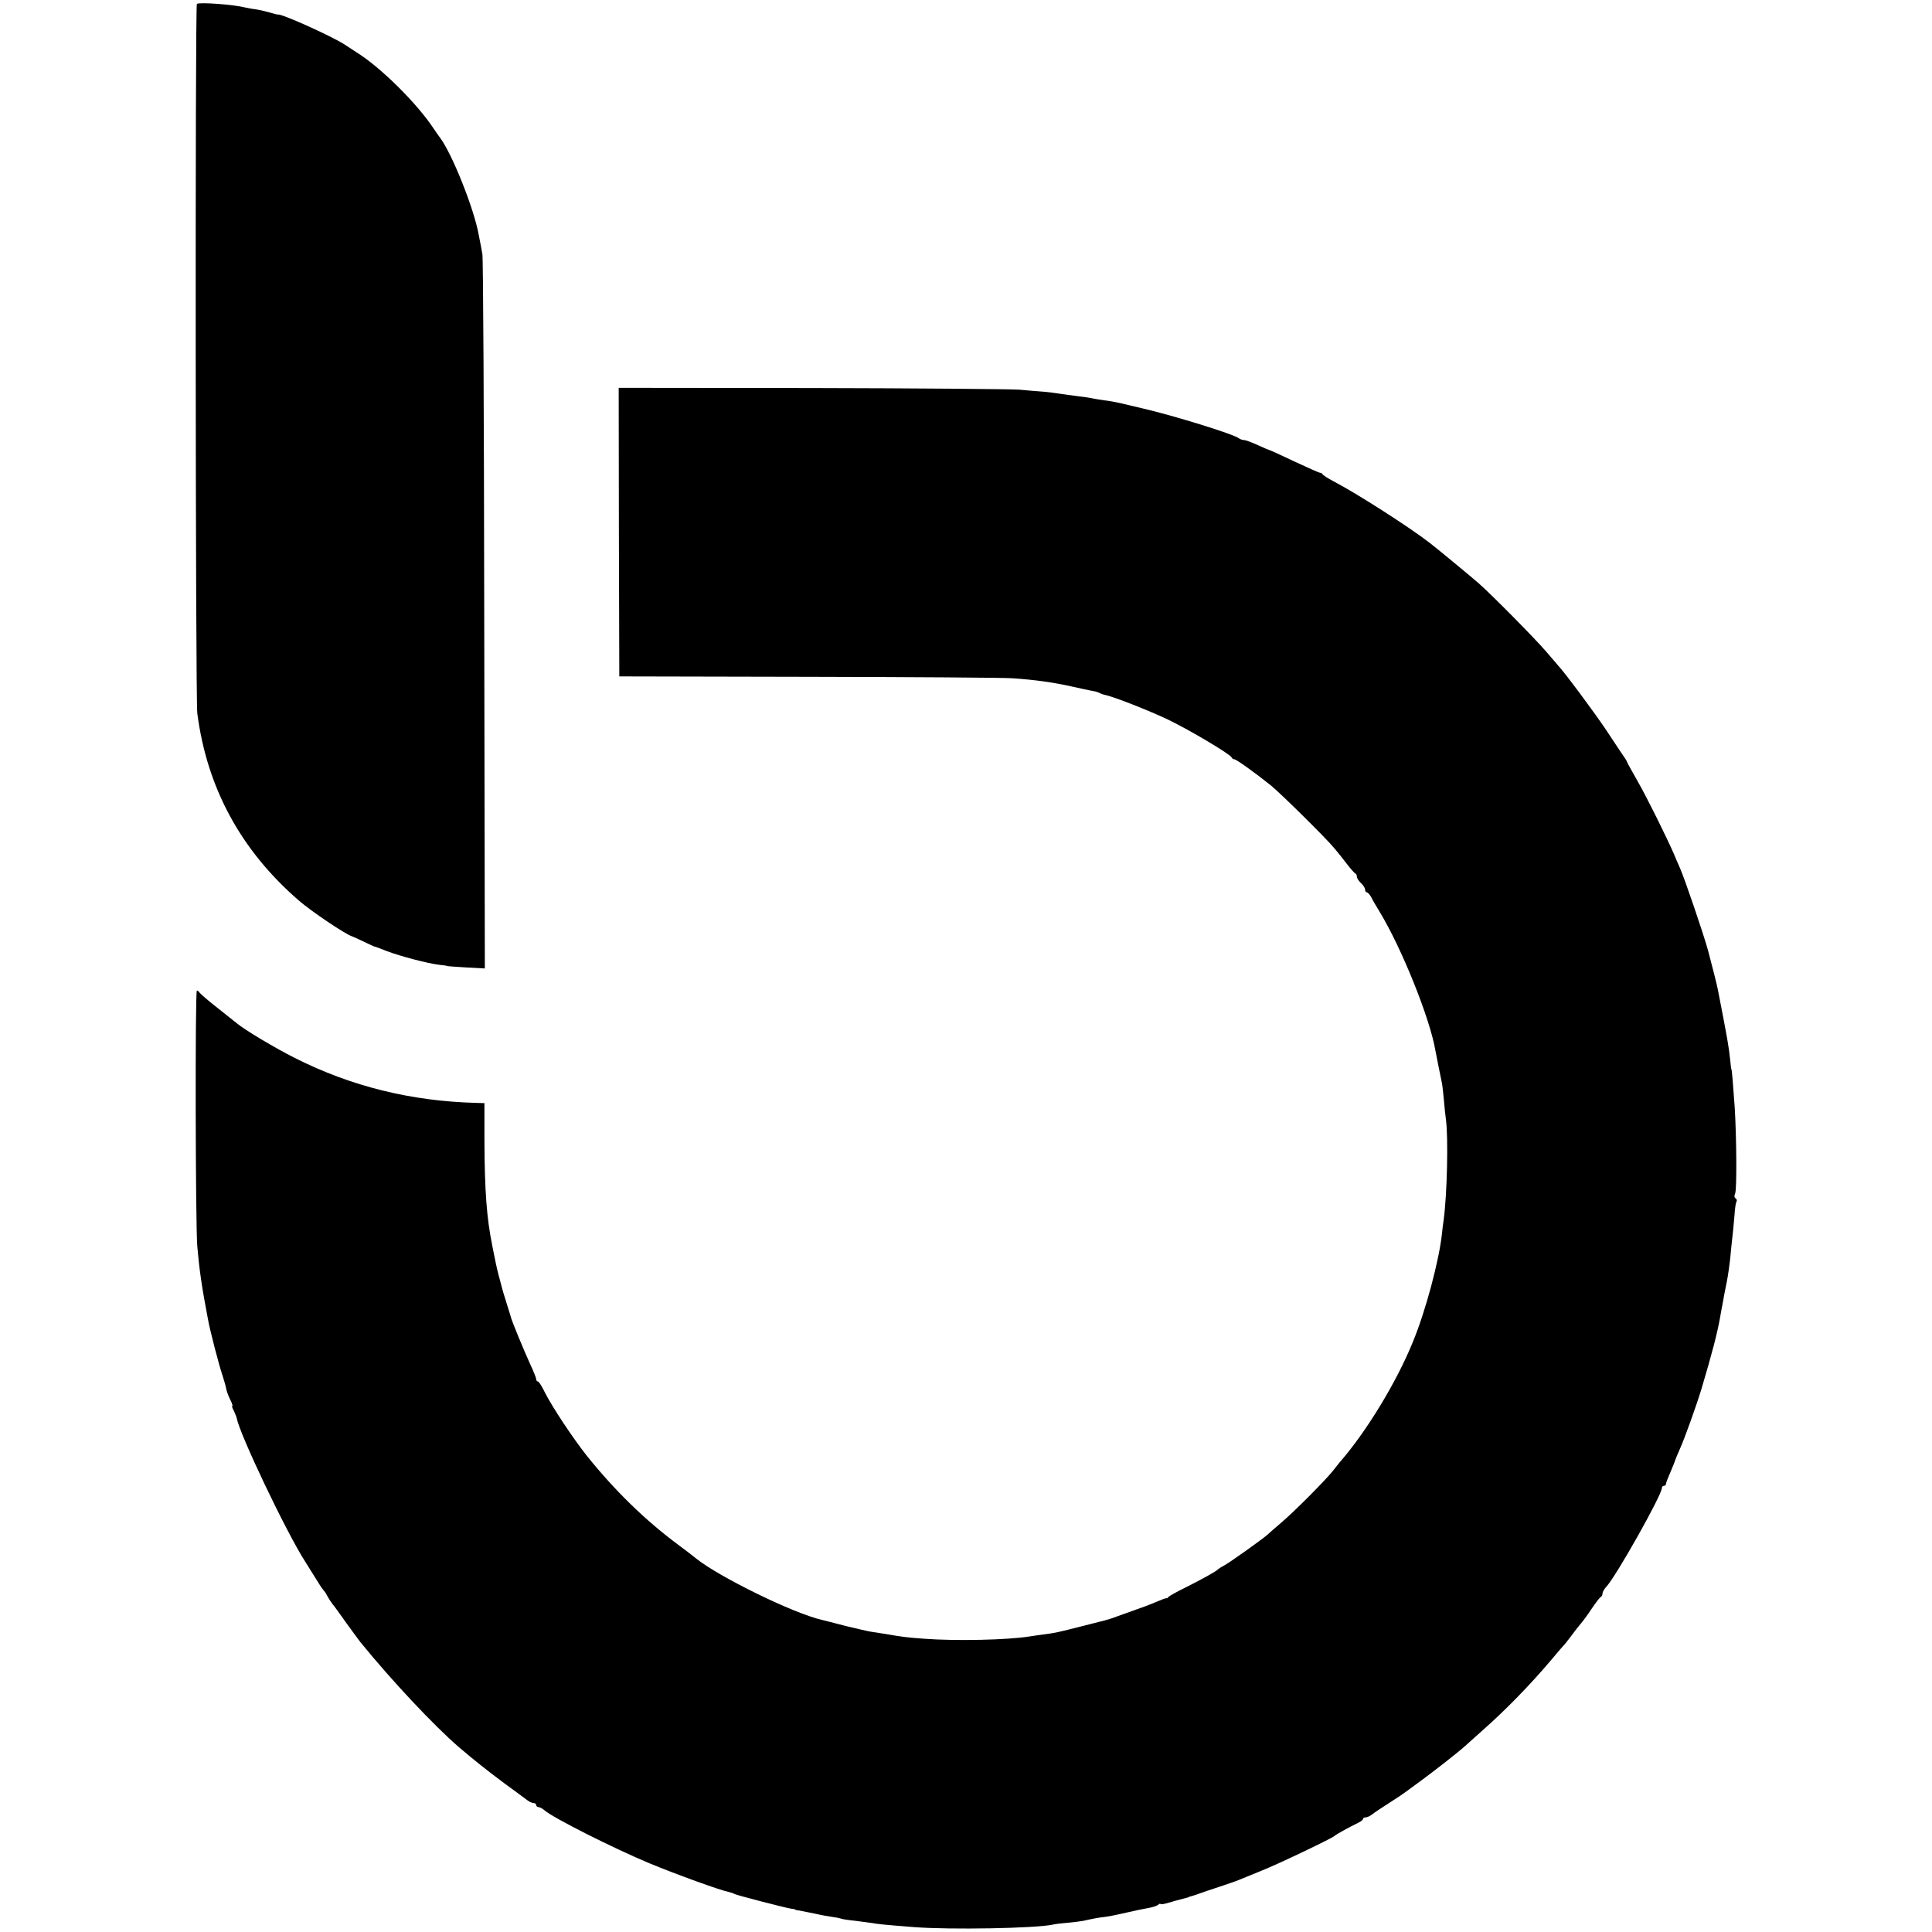
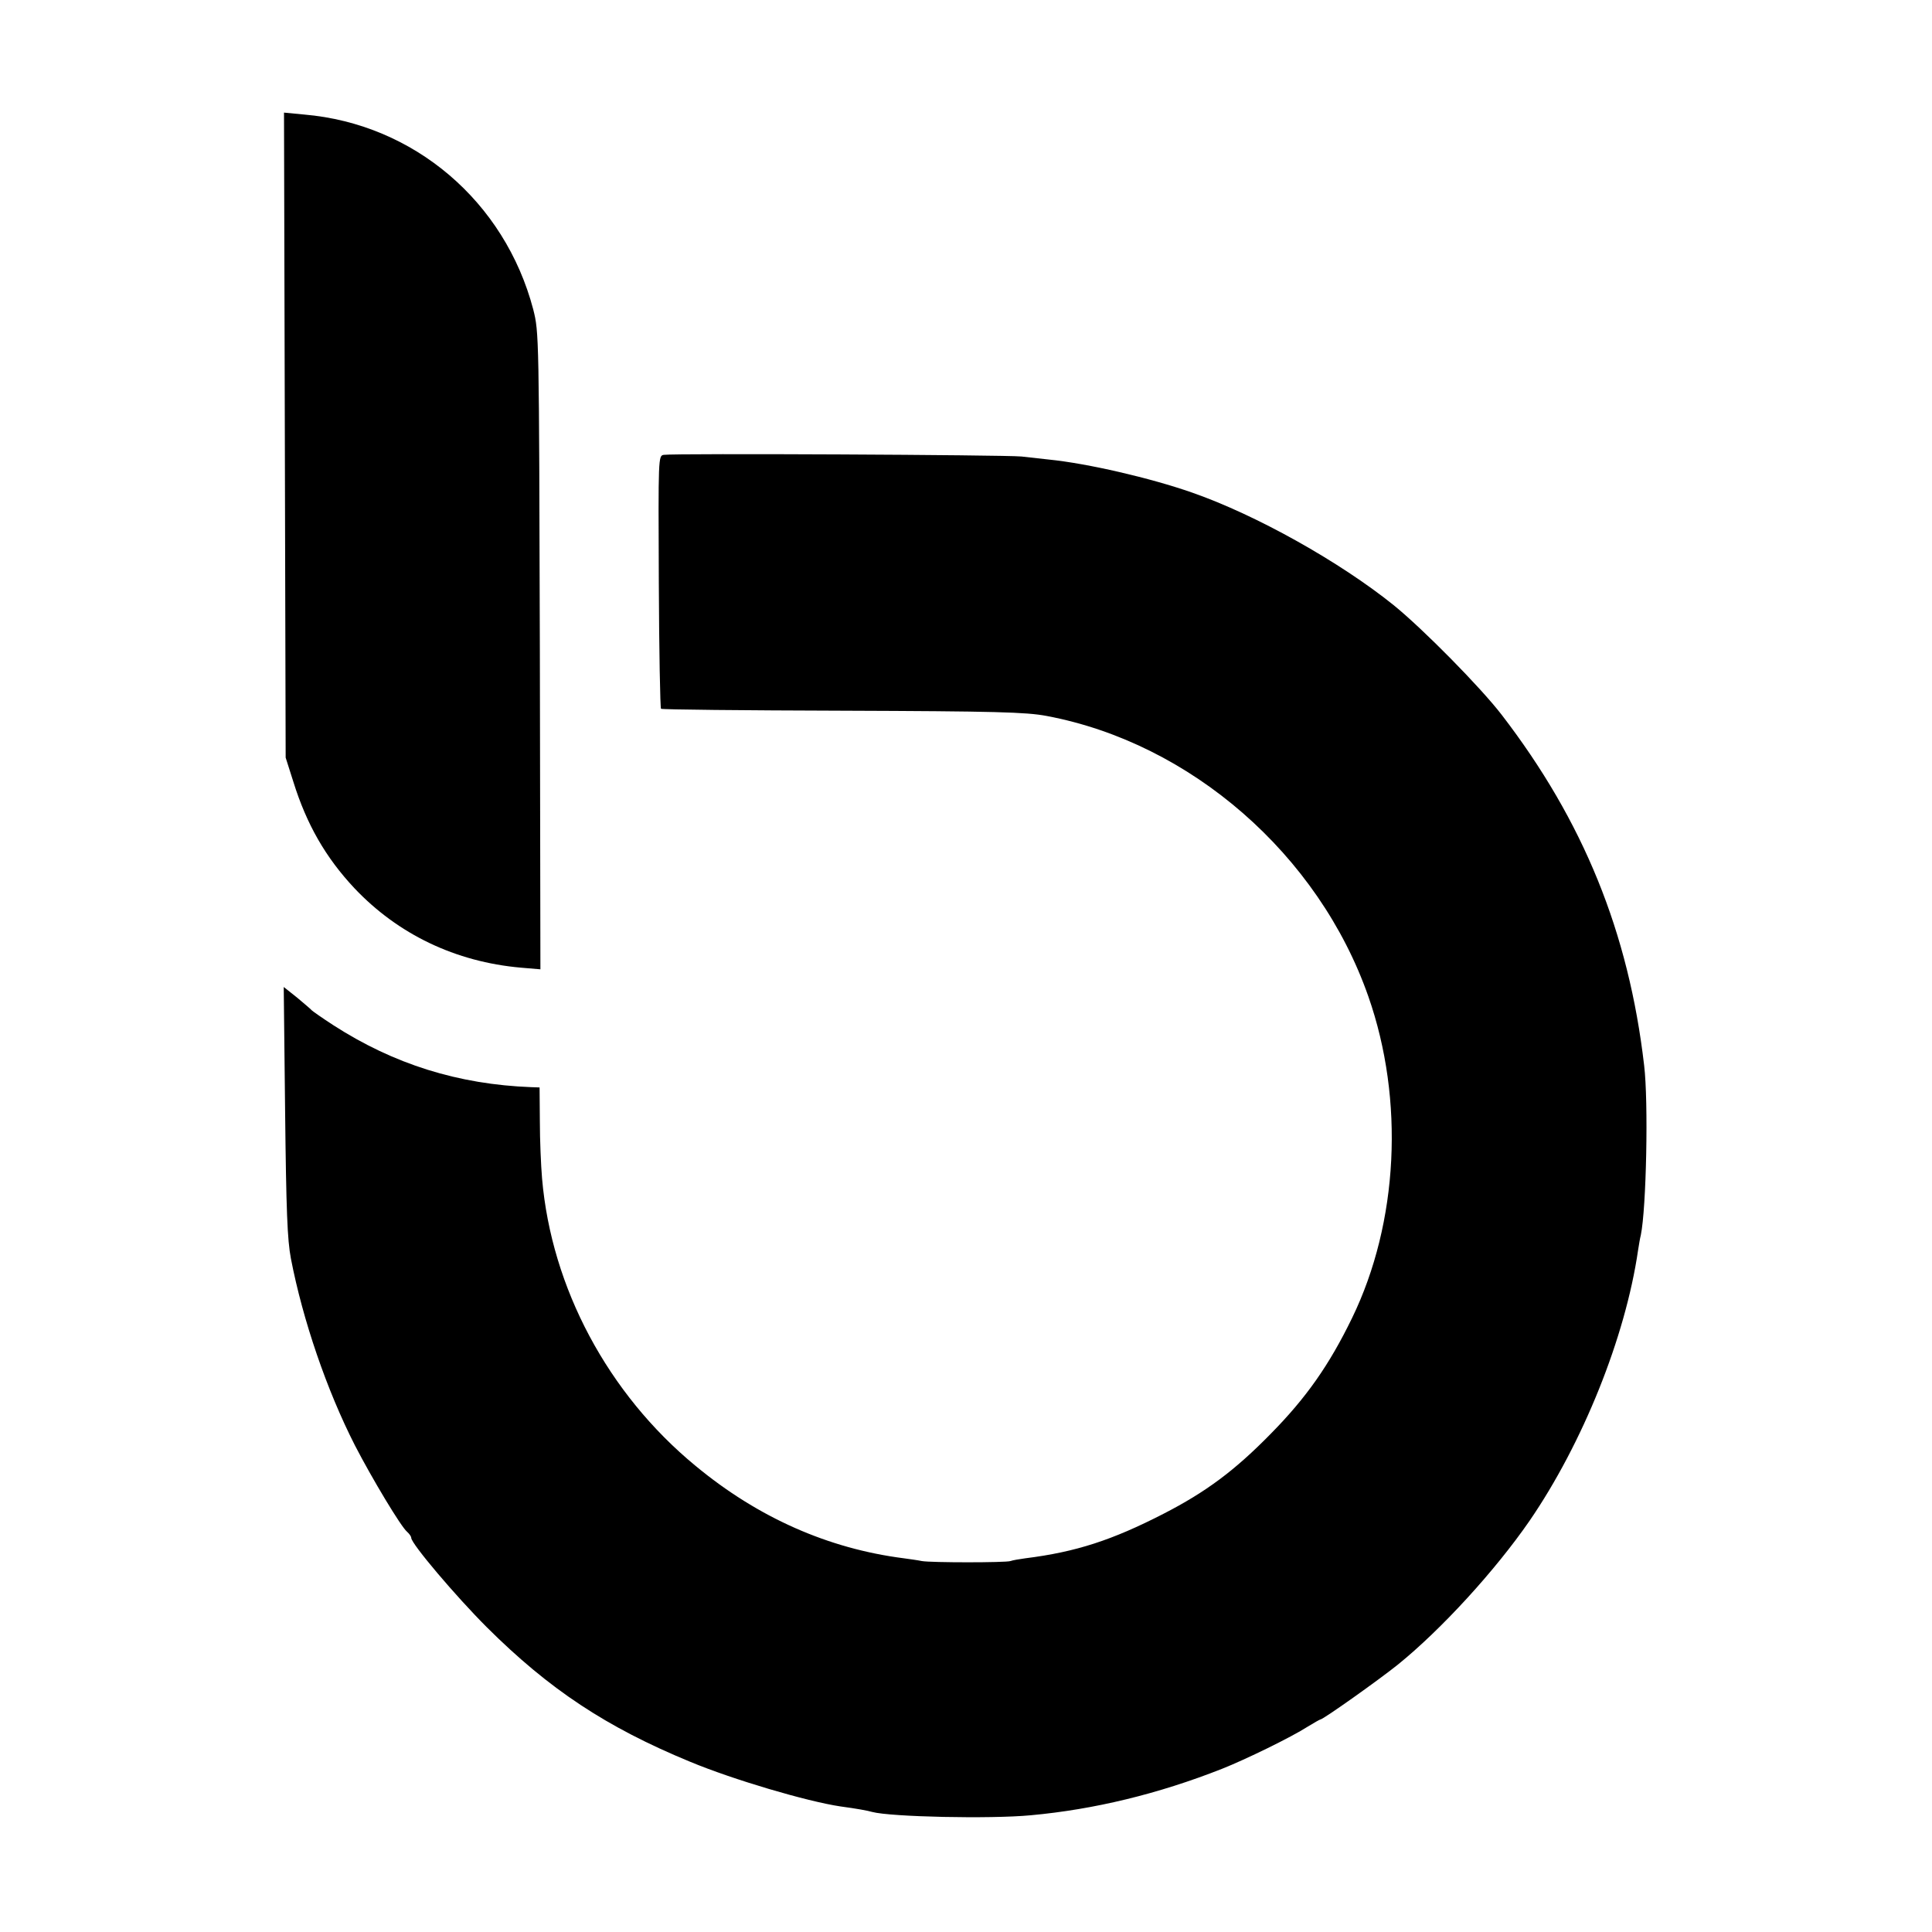
- <svg xmlns="http://www.w3.org/2000/svg" version="1.0" width="944pt" height="944pt" viewBox="0 0 944 944" preserveAspectRatio="xMidYMid meet">
-   <g transform="translate(0,944) scale(0.1,-0.1)" fill="#000000" stroke="none">
-     <path d="M962 9421 c-9 -7 -7 -3393 2 -3466 47 -364 213 -670 496 -915 58 -51 229 -166 260 -175 3 -1 28 -12 55 -25 28 -13 52 -25 55 -25 3 0 31 -11 62 -23 67 -25 196 -59 253 -66 22 -2 40 -5 40 -6 0 -1 41 -4 92 -7 l92 -5 -3 1729 c-1 950 -5 1743 -9 1761 -3 18 -11 61 -18 95 -23 128 -129 393 -188 473 -9 12 -23 32 -31 44 -82 125 -261 302 -379 375 -9 6 -35 23 -58 38 -68 43 -310 152 -326 146 -1 -1 -22 5 -47 12 -25 7 -54 13 -65 14 -11 1 -31 5 -45 8 -58 15 -224 27 -238 18z" />
-     <path d="M3024 6840 l2 -705 924 -2 c509 -1 957 -4 995 -7 110 -7 207 -21 295 -41 36 -8 77 -17 93 -20 15 -2 32 -7 37 -10 6 -3 18 -8 27 -10 43 -8 220 -78 310 -121 106 -51 306 -170 311 -185 2 -5 8 -9 13 -9 10 0 103 -67 179 -128 50 -41 272 -260 310 -307 14 -16 41 -50 60 -75 19 -25 38 -46 42 -48 5 -2 8 -9 8 -16 0 -7 9 -21 20 -31 11 -10 20 -24 20 -32 0 -7 4 -13 8 -13 5 0 14 -10 21 -22 6 -13 25 -45 42 -73 107 -176 246 -520 273 -680 6 -30 21 -109 31 -155 3 -14 7 -52 10 -85 3 -33 7 -76 10 -95 12 -88 6 -363 -11 -490 -4 -25 -7 -54 -8 -65 -14 -133 -80 -381 -143 -533 -80 -197 -229 -441 -358 -588 -5 -7 -21 -26 -35 -44 -36 -45 -190 -200 -251 -251 -28 -24 -57 -49 -64 -56 -20 -19 -188 -139 -215 -153 -14 -7 -27 -16 -30 -19 -8 -9 -76 -47 -160 -89 -41 -20 -78 -41 -81 -45 -3 -5 -8 -8 -10 -6 -2 1 -24 -7 -49 -18 -25 -11 -81 -32 -125 -47 -44 -16 -87 -31 -95 -34 -19 -6 -15 -6 -140 -37 -122 -31 -130 -33 -190 -41 -25 -3 -56 -8 -70 -10 -106 -17 -358 -23 -515 -11 -86 6 -113 10 -187 23 -18 3 -47 7 -65 10 -17 2 -75 16 -130 29 -54 14 -107 28 -117 30 -140 32 -503 210 -616 301 -8 7 -47 37 -86 66 -162 120 -311 266 -446 434 -69 87 -171 241 -206 311 -14 29 -29 53 -34 53 -4 0 -8 5 -8 11 0 6 -14 41 -31 77 -31 68 -89 209 -93 227 -2 6 -10 35 -20 65 -10 30 -24 78 -31 107 -13 48 -18 67 -30 128 -3 14 -7 36 -10 50 -27 134 -37 266 -38 513 l0 182 -36 1 c-320 8 -614 80 -891 220 -97 49 -242 135 -284 170 -6 5 -48 38 -93 74 -45 35 -84 69 -88 75 -3 5 -9 10 -13 10 -9 0 -7 -1145 2 -1250 9 -106 21 -194 52 -355 9 -53 55 -229 71 -275 8 -25 17 -56 19 -69 3 -13 12 -37 20 -52 8 -16 12 -29 9 -29 -3 0 0 -10 7 -22 6 -13 13 -30 15 -38 13 -76 242 -557 334 -700 9 -14 31 -50 50 -80 18 -30 36 -57 40 -60 3 -3 12 -15 18 -28 7 -13 19 -31 26 -40 8 -9 38 -51 67 -92 30 -41 61 -84 70 -95 154 -189 355 -403 478 -510 75 -64 139 -115 225 -179 50 -36 99 -73 110 -81 10 -8 25 -15 32 -15 7 0 13 -4 13 -10 0 -5 5 -10 12 -10 6 0 19 -7 28 -15 40 -36 333 -184 515 -260 126 -52 342 -131 388 -140 9 -2 21 -6 25 -9 10 -6 250 -68 277 -72 11 -1 20 -3 20 -4 0 -2 9 -4 20 -5 11 -2 45 -9 75 -15 30 -7 69 -14 85 -16 17 -2 35 -6 42 -8 6 -3 38 -8 70 -11 32 -4 69 -9 83 -11 27 -5 50 -8 205 -20 178 -14 596 -6 679 12 12 3 44 7 71 9 28 2 61 7 75 9 64 14 77 16 110 20 19 2 67 12 105 21 39 9 86 19 105 22 19 3 41 10 48 15 6 6 12 8 12 5 0 -3 15 -1 33 4 30 9 48 14 87 24 8 2 16 4 18 5 1 2 5 3 10 4 4 1 21 6 37 12 17 6 62 22 100 34 39 13 84 28 100 35 17 7 66 27 110 45 81 32 346 159 355 169 5 6 70 42 117 65 13 6 23 14 23 19 0 4 6 7 13 7 7 0 22 7 32 15 11 9 49 34 85 57 36 23 69 45 75 50 5 4 39 29 75 55 66 48 191 146 220 173 9 8 48 43 86 77 110 97 233 223 334 343 30 36 57 67 60 70 4 3 19 23 36 45 16 22 36 48 45 58 9 10 34 43 55 75 21 31 42 59 47 60 4 2 7 9 7 16 0 7 8 21 18 32 48 51 272 449 272 483 0 6 5 11 10 11 6 0 10 4 10 9 0 5 10 31 22 58 11 26 22 53 23 58 2 6 12 30 23 55 22 48 81 212 106 295 51 171 77 271 91 350 2 11 5 31 8 45 3 14 8 43 12 65 4 22 10 49 12 60 6 30 14 86 18 125 1 19 6 60 9 90 4 30 8 81 11 113 2 31 6 61 10 66 3 5 1 12 -5 16 -6 4 -7 13 -2 23 9 19 7 274 -2 422 -8 115 -14 185 -16 185 -1 0 -4 20 -6 45 -8 73 -11 91 -60 343 -5 26 -26 109 -48 192 -22 80 -113 348 -138 405 -11 25 -24 54 -28 65 -35 81 -136 285 -179 359 -28 49 -51 91 -51 93 0 2 -8 16 -19 31 -10 15 -47 70 -81 122 -56 84 -206 286 -235 316 -5 6 -32 37 -60 70 -53 62 -262 274 -330 334 -33 29 -202 169 -240 198 -98 76 -354 240 -465 298 -30 16 -56 32 -58 37 -2 4 -7 7 -12 7 -5 0 -61 25 -125 55 -63 30 -118 55 -120 55 -2 0 -29 11 -59 25 -30 14 -61 25 -68 25 -8 0 -18 4 -24 8 -21 19 -314 110 -469 146 -38 9 -88 21 -110 26 -22 5 -58 12 -80 14 -22 3 -51 8 -65 11 -14 3 -45 7 -70 10 -25 3 -61 8 -80 11 -19 3 -55 8 -80 10 -25 2 -79 6 -120 10 -41 3 -498 7 -1016 8 l-941 1 1 -705z" />
+ <svg xmlns="http://www.w3.org/2000/svg" version="1.0" width="700pt" height="700pt" viewBox="0 0 700 700" preserveAspectRatio="xMidYMid meet">
+   <g transform="translate(0,700) scale(0.1,-0.1)" fill="#000000" stroke="none">
+     <path d="M1032 5423 l3 -1168 28 -88 c48 -154 117 -274 221 -385 158 -167 366 -267 603 -288 l71 -6 -2 1154 c-3 1150 -3 1153 -24 1237 -103 391 -432 672 -830 706 l-73 7 3 -1169z" />
+     <path d="M2405 5352 c-20 -3 -20 -8 -18 -459 1 -251 5 -458 8 -461 3 -3 299 -6 657 -7 555 -2 666 -5 740 -19 522 -98 986 -502 1166 -1017 131 -374 109 -818 -59 -1164 -83 -171 -166 -289 -294 -419 -131 -134 -236 -212 -390 -291 -185 -95 -316 -138 -500 -161 -22 -3 -46 -7 -54 -10 -17 -6 -288 -6 -321 0 -14 3 -43 7 -65 10 -274 35 -528 147 -755 335 -317 261 -522 645 -556 1041 -4 47 -8 140 -8 207 l-1 123 -30 1 c-264 10 -498 83 -718 225 -40 26 -74 50 -77 53 -3 4 -27 24 -53 46 l-49 39 5 -450 c4 -360 8 -466 21 -534 43 -223 130 -477 232 -677 62 -120 167 -295 189 -313 8 -7 15 -17 15 -22 0 -21 161 -211 274 -324 226 -225 433 -362 736 -487 156 -65 424 -144 545 -162 59 -8 98 -15 115 -20 67 -18 428 -26 575 -12 229 21 461 77 692 168 86 34 252 115 311 153 23 14 44 26 46 26 10 0 214 145 281 199 157 127 352 340 477 521 192 280 347 664 393 980 3 19 7 44 10 55 20 97 28 483 12 615 -56 482 -220 885 -516 1270 -77 100 -284 310 -391 397 -195 157 -498 327 -730 408 -151 53 -380 106 -520 120 -19 2 -64 7 -99 11 -60 6 -1252 12 -1296 6z" />
  </g>
</svg>
